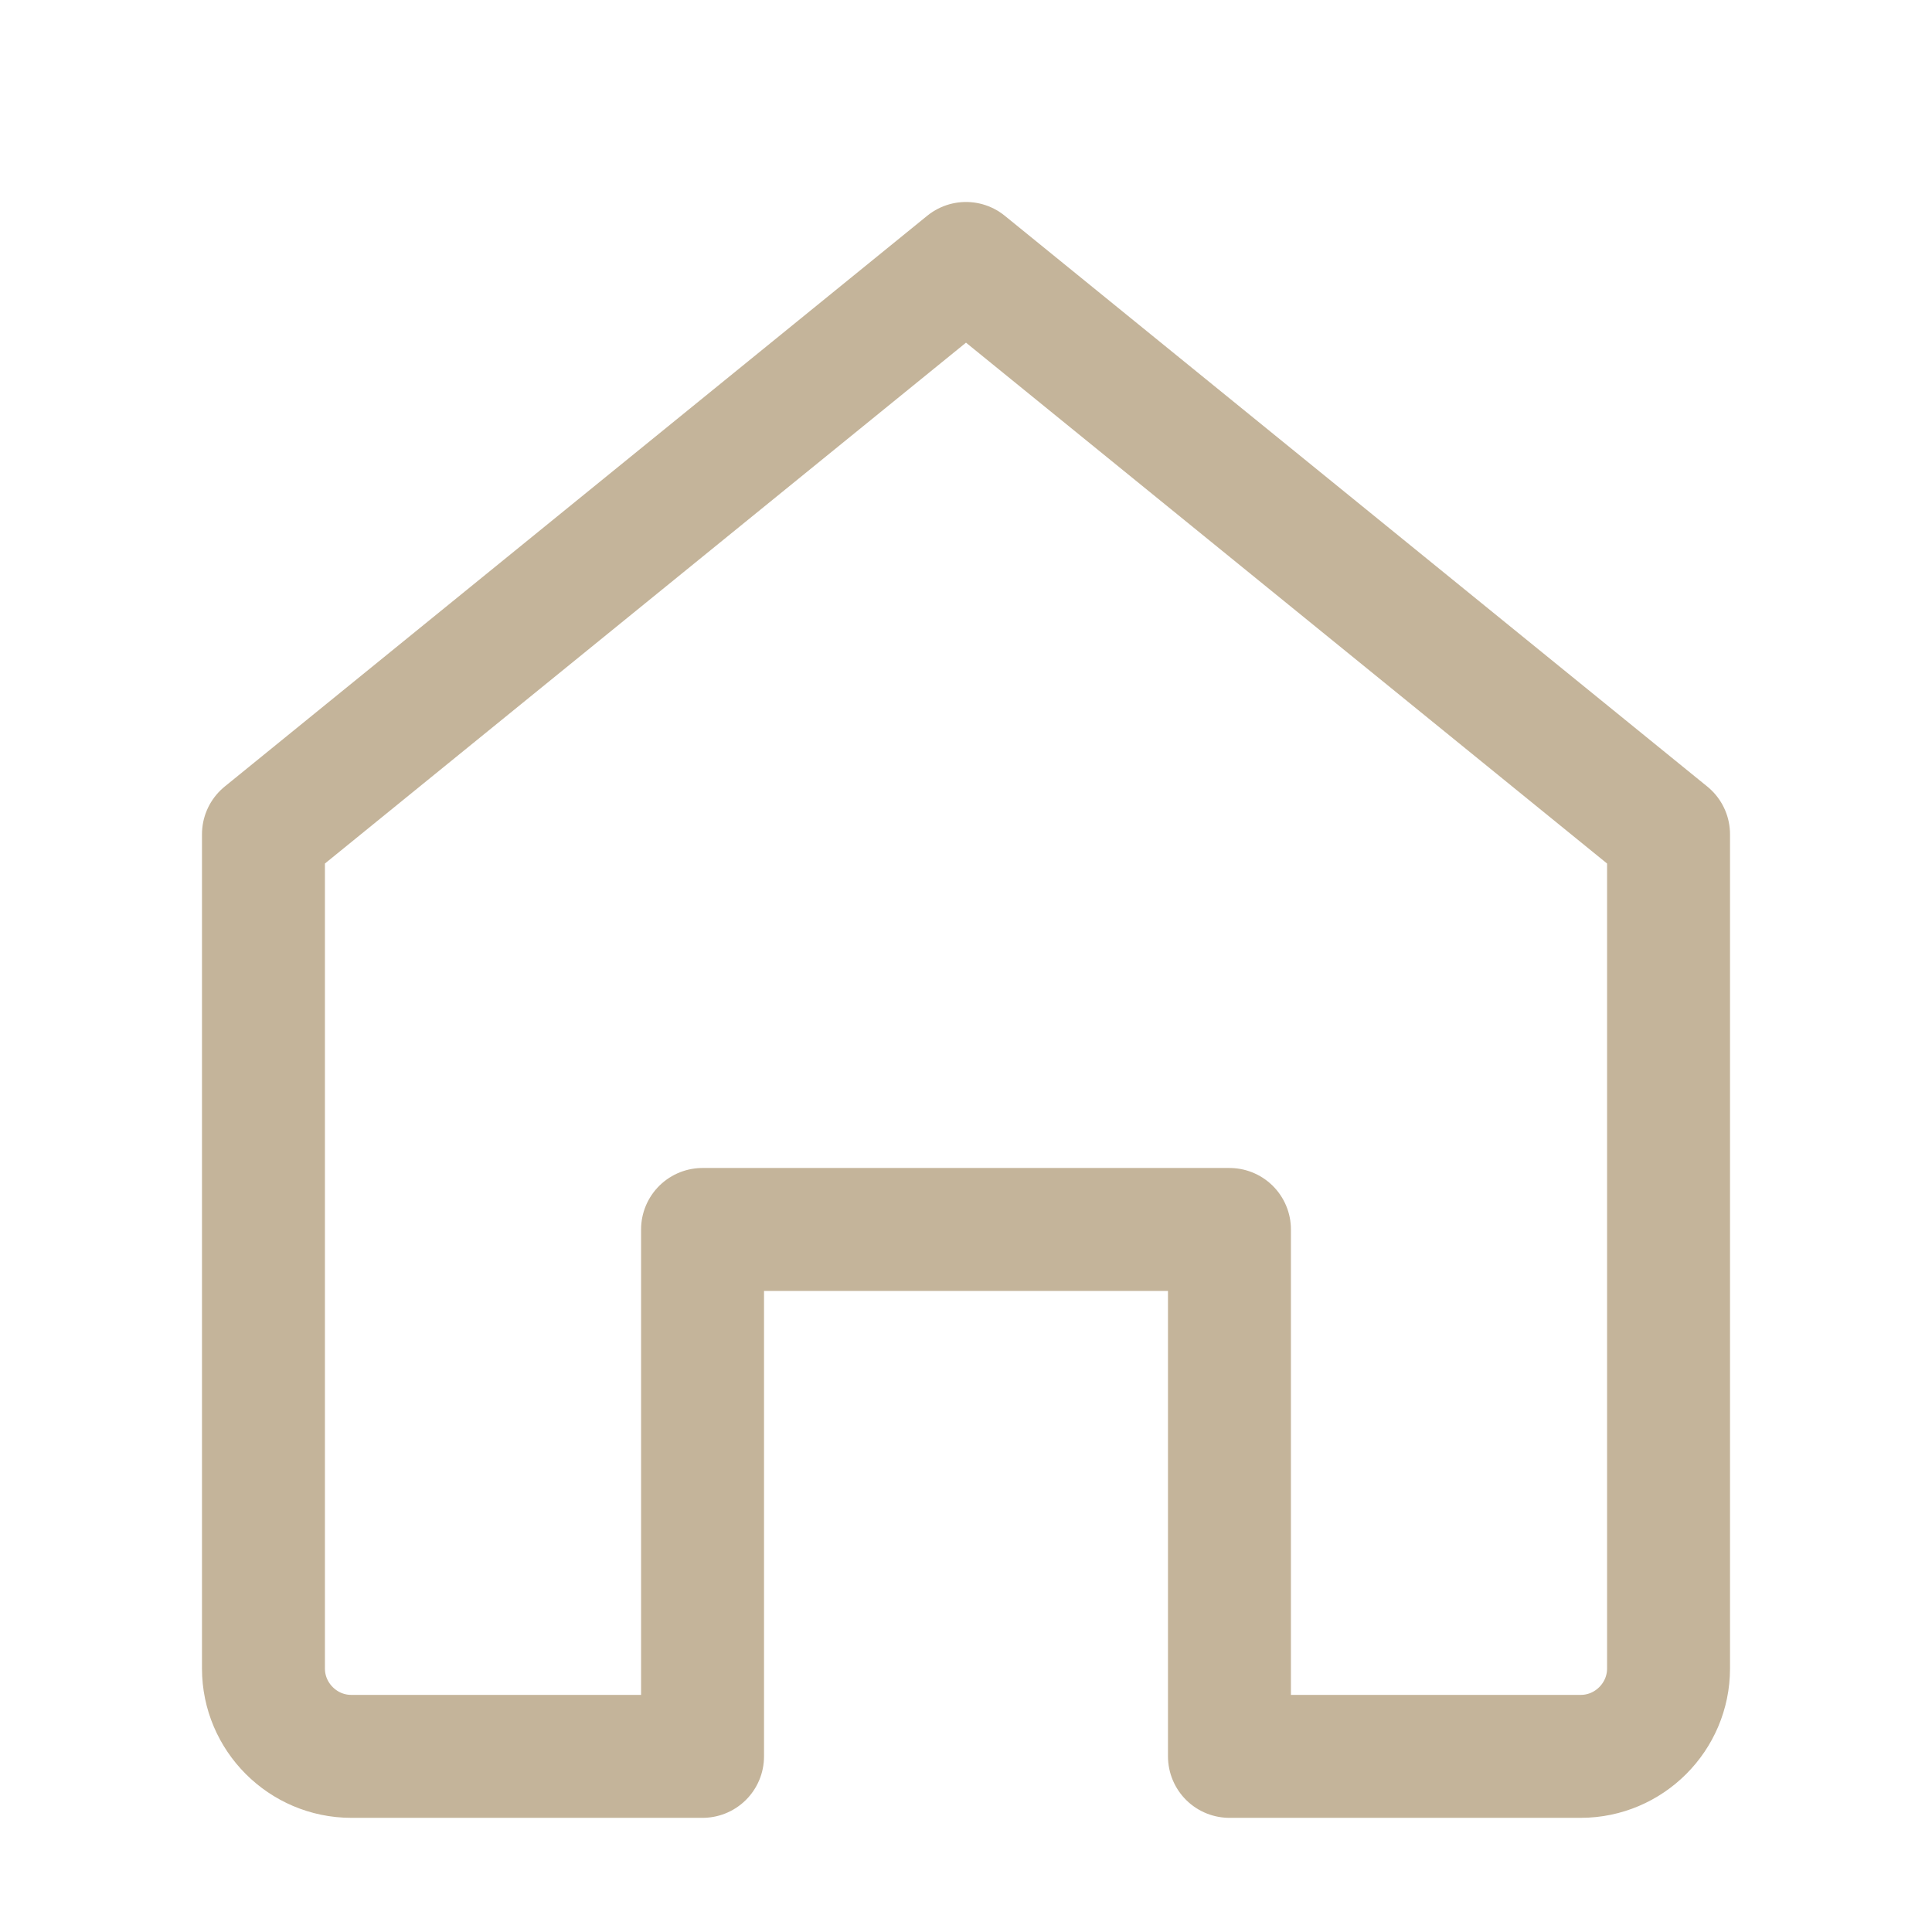
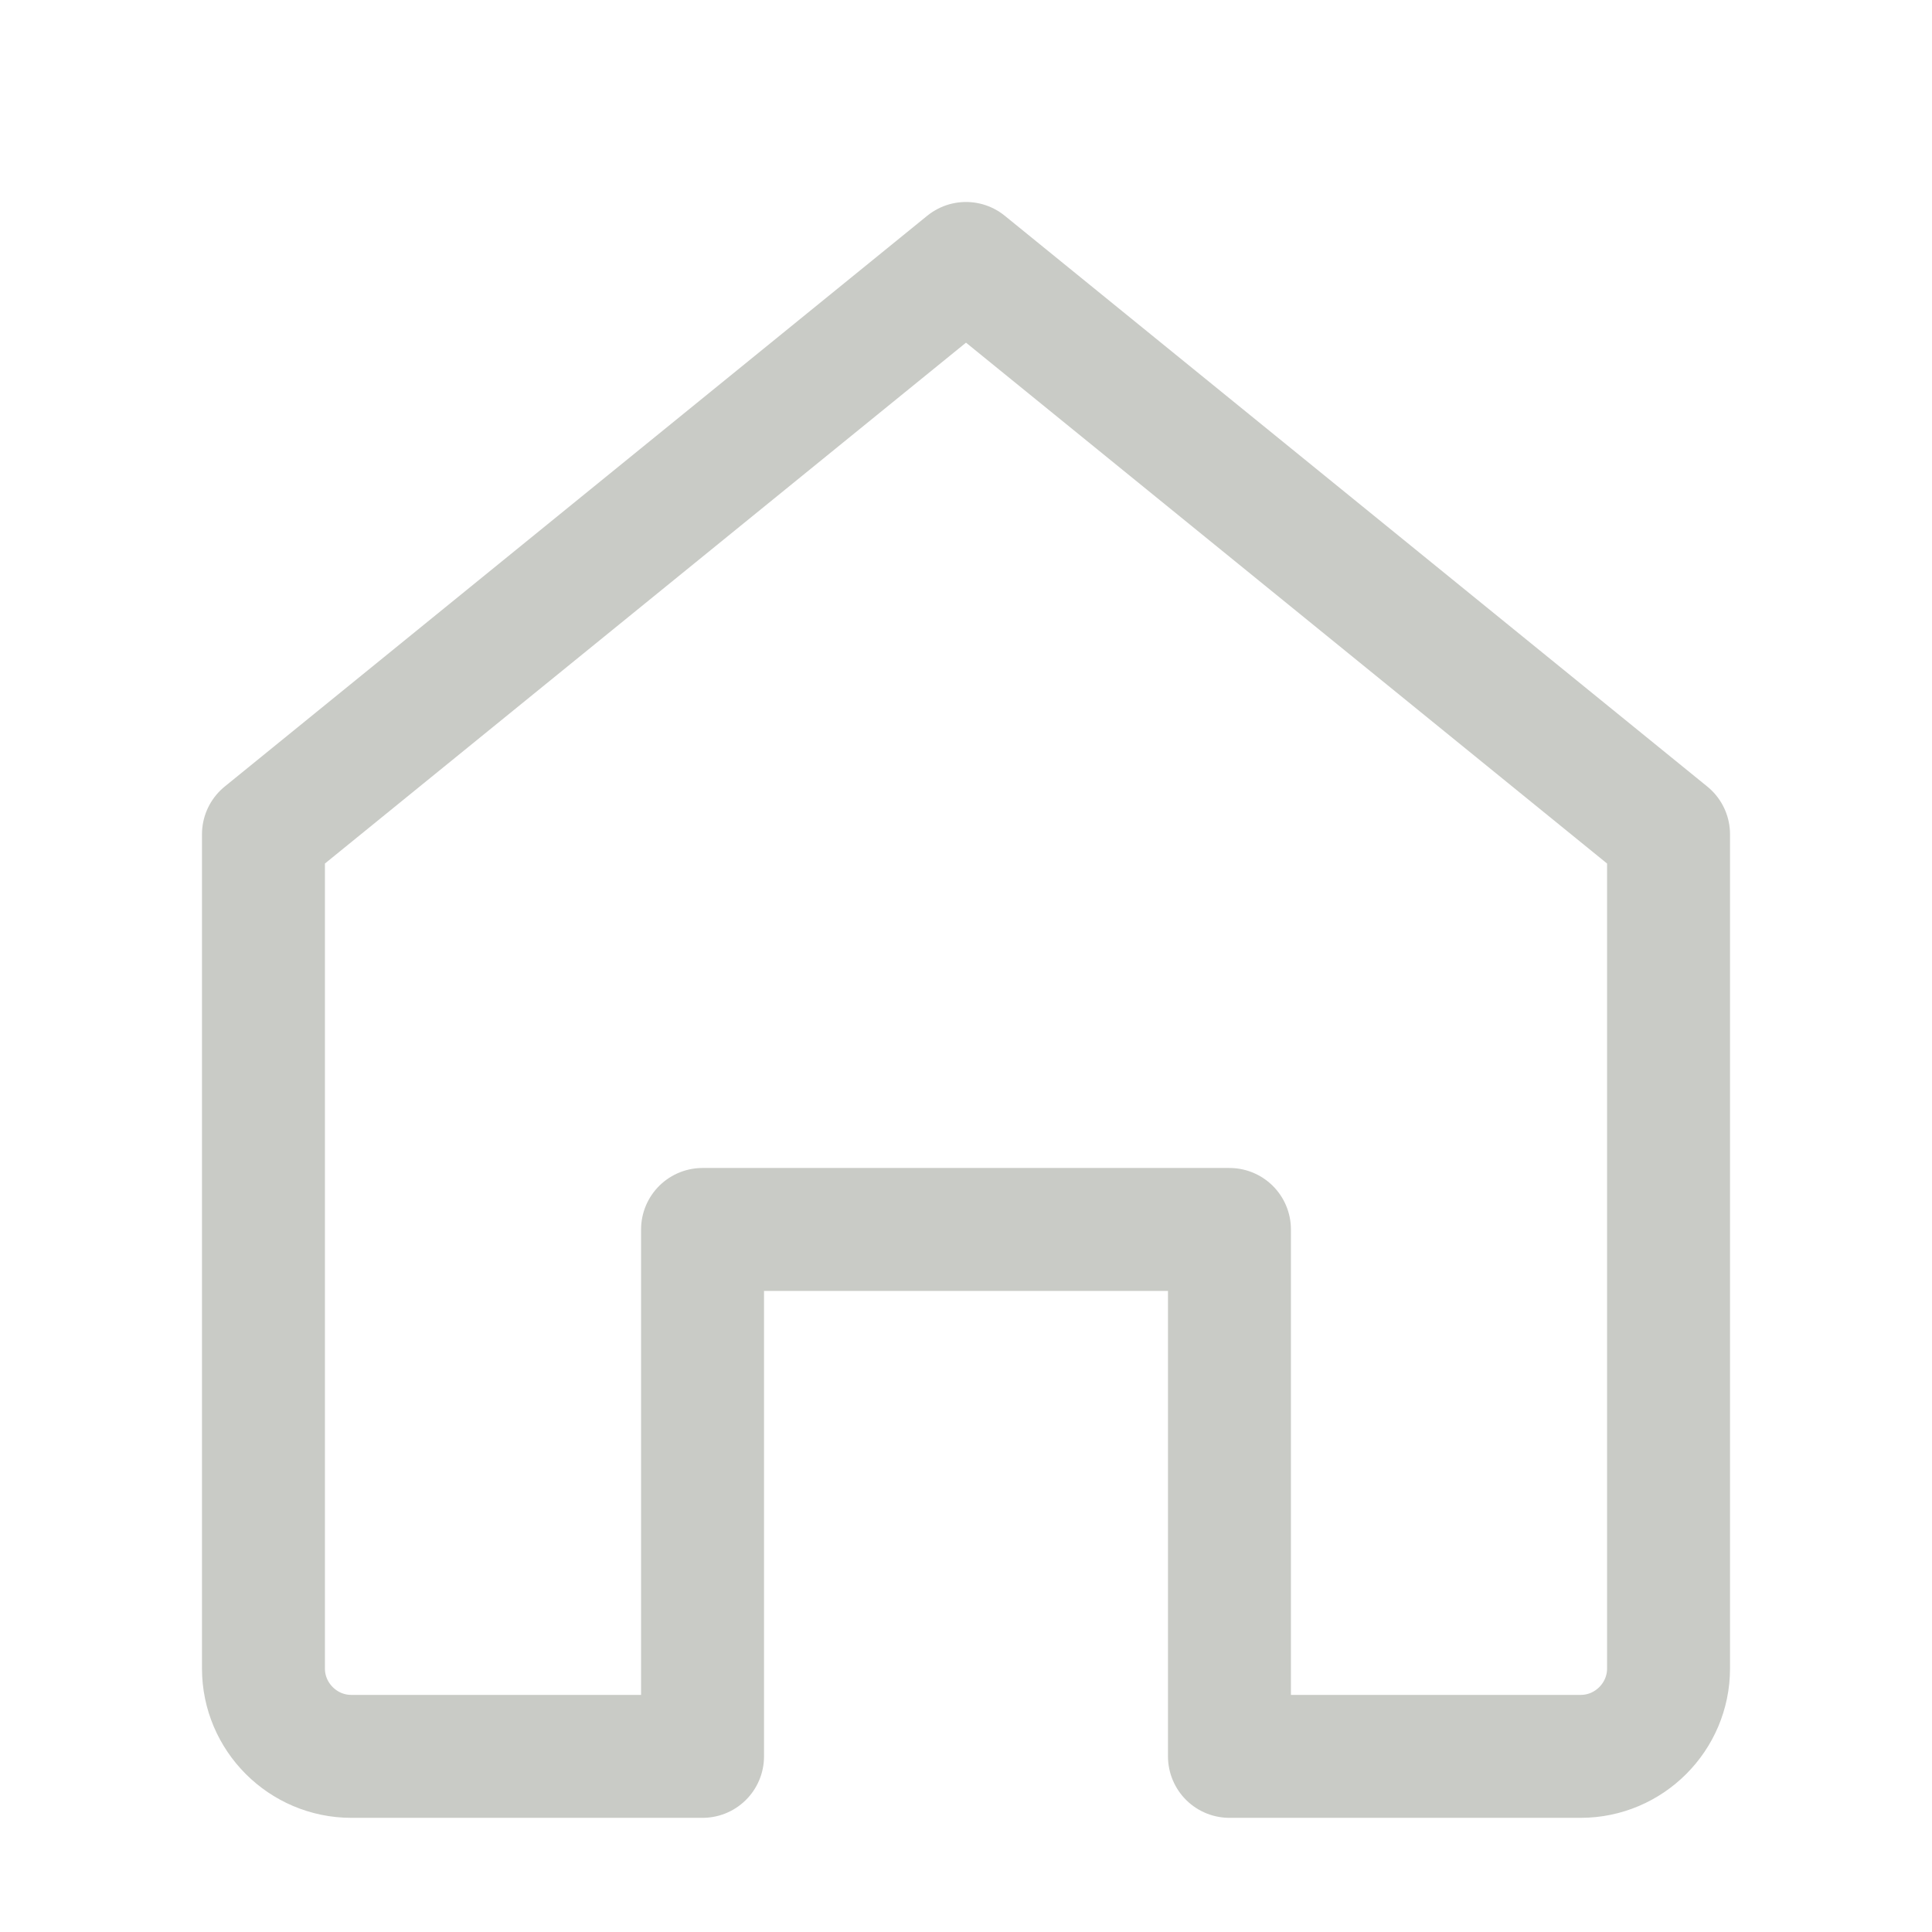
<svg xmlns="http://www.w3.org/2000/svg" width="22" height="22" viewBox="0 0 22 22" fill="none">
-   <path d="M3 9.5L11 3L19 9.5V19C19 19.55 18.55 20 18 20H14V14H8V20H4C3.45 20 3 19.55 3 19V9.5Z" stroke="#C4B49A" stroke-width="1.4" fill="none" stroke-linejoin="round" />
+   <path d="M3 9.5L11 3L19 9.5V19C19 19.55 18.55 20 18 20H14V14H8V20H4C3.45 20 3 19.55 3 19V9.5Z" stroke="#C9CBC6" stroke-width="1.4" fill="none" stroke-linejoin="round" />
</svg>
